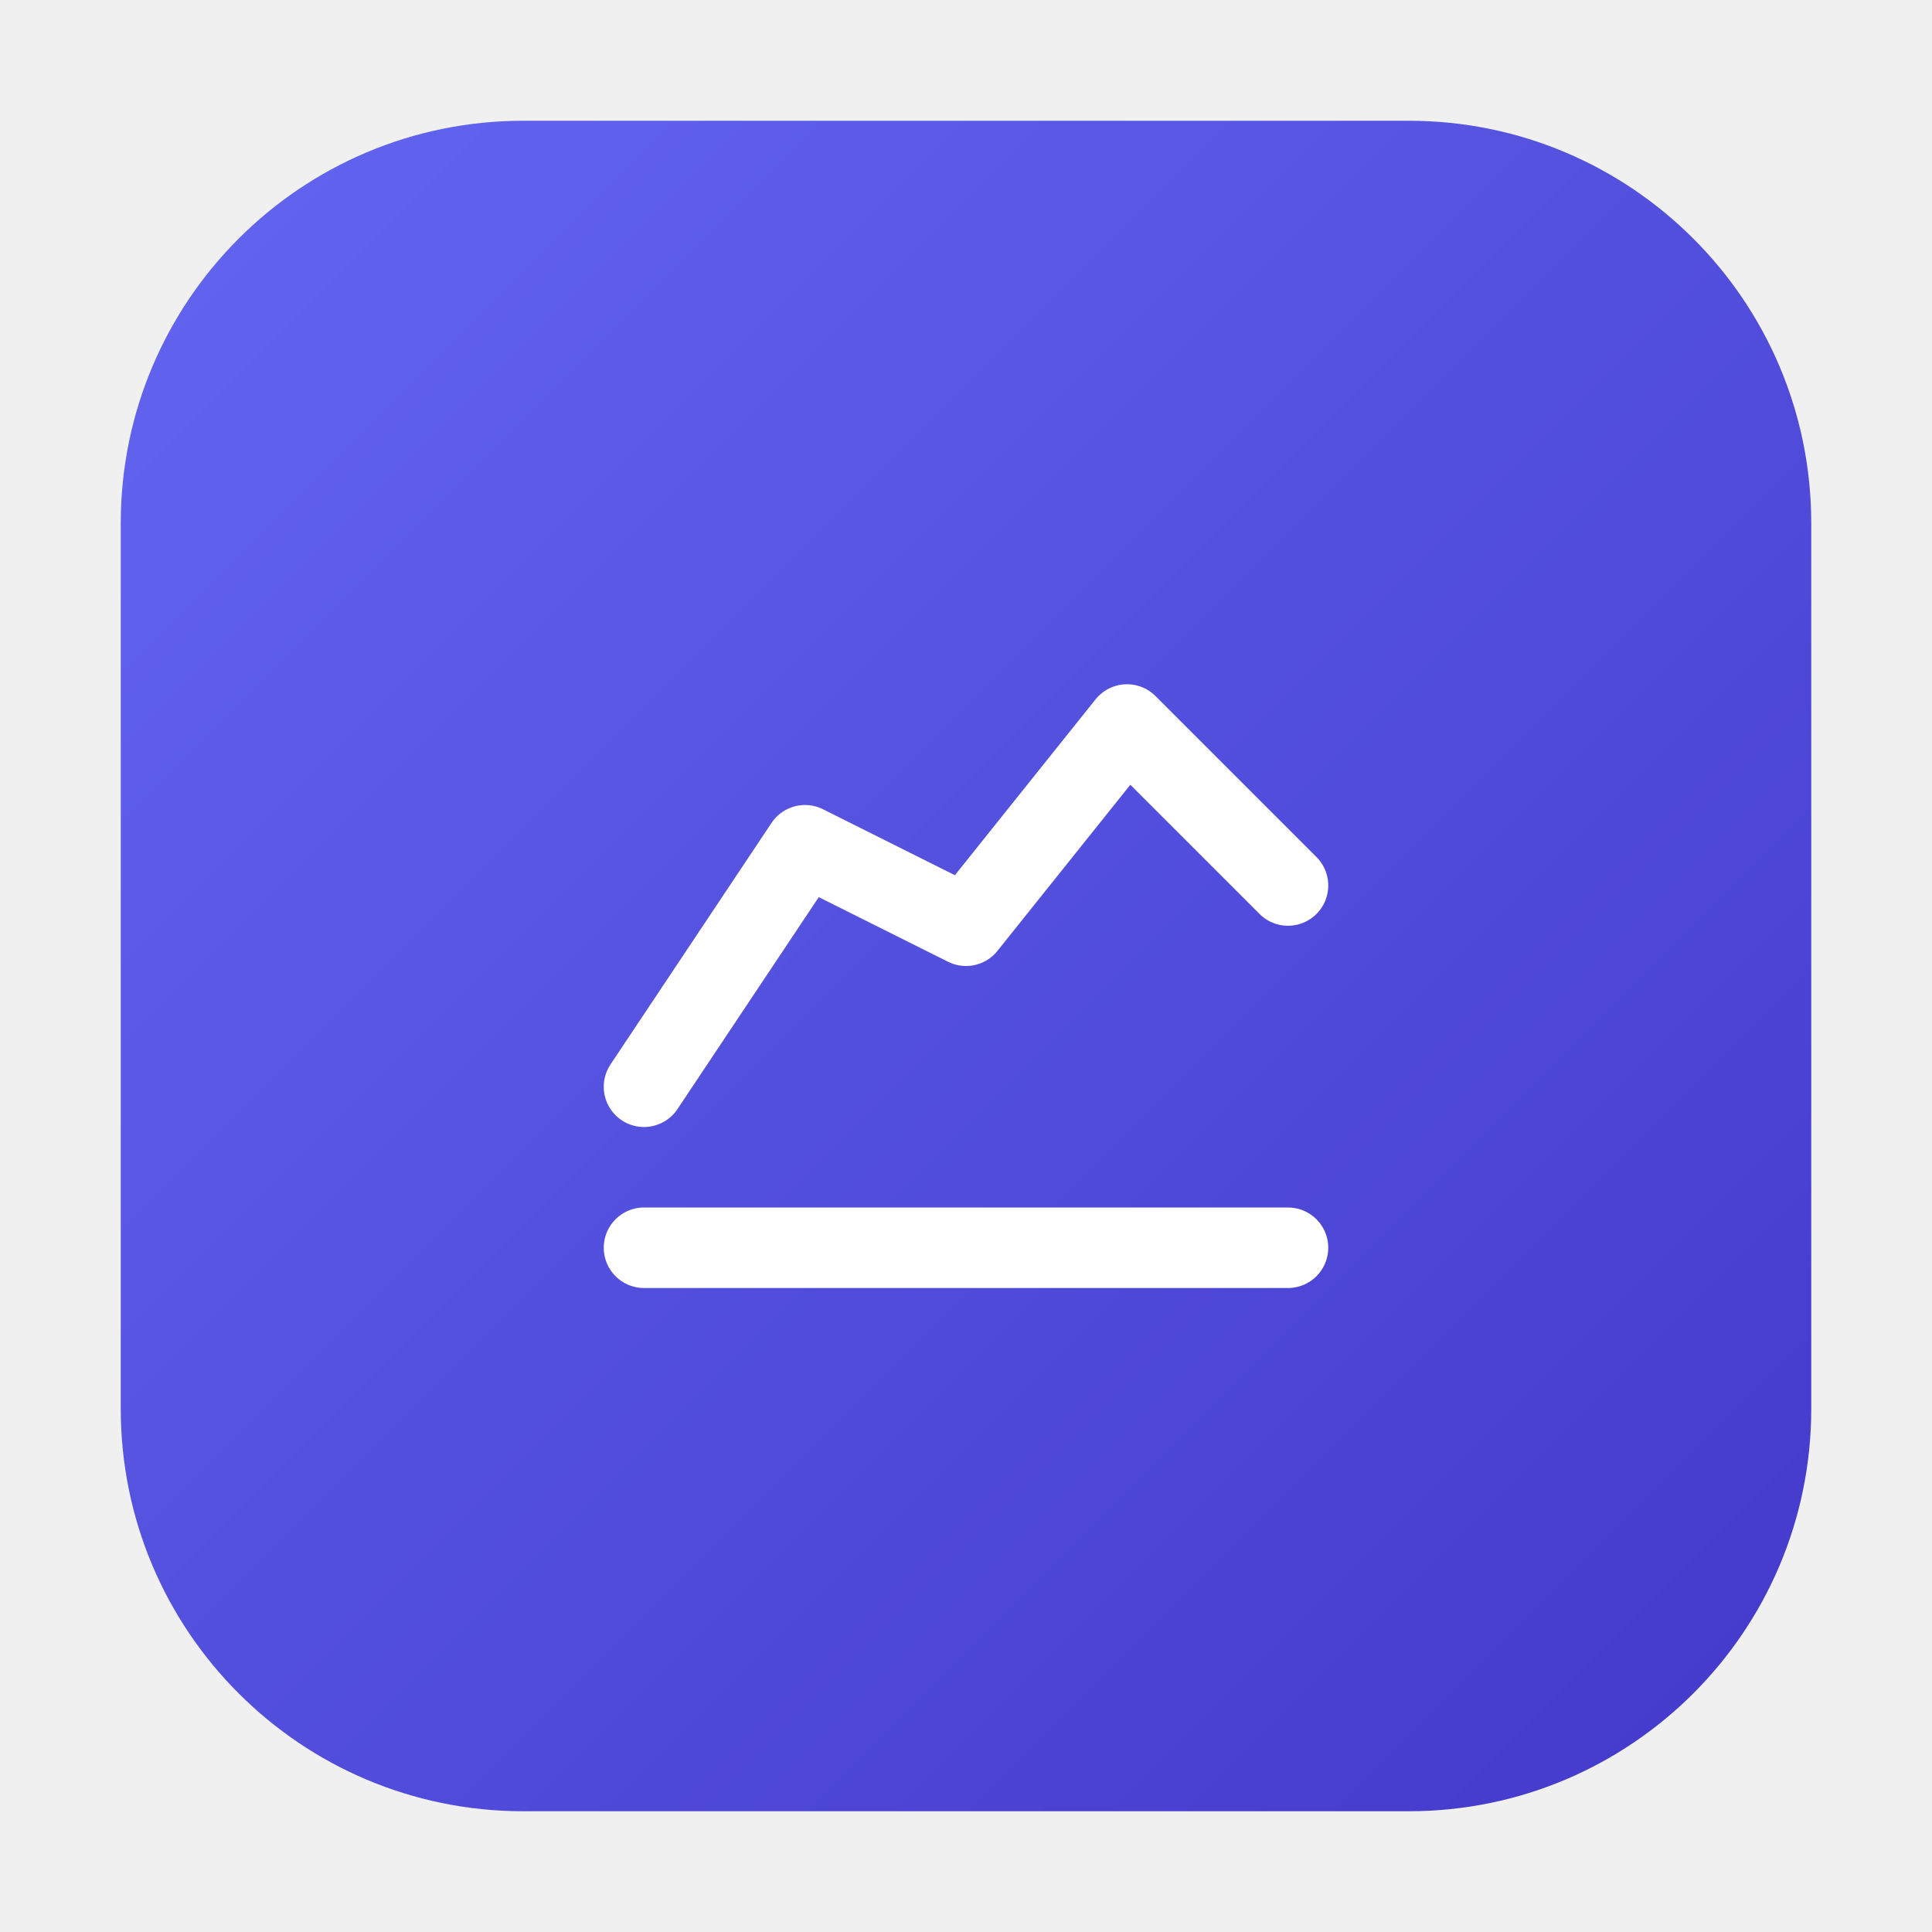
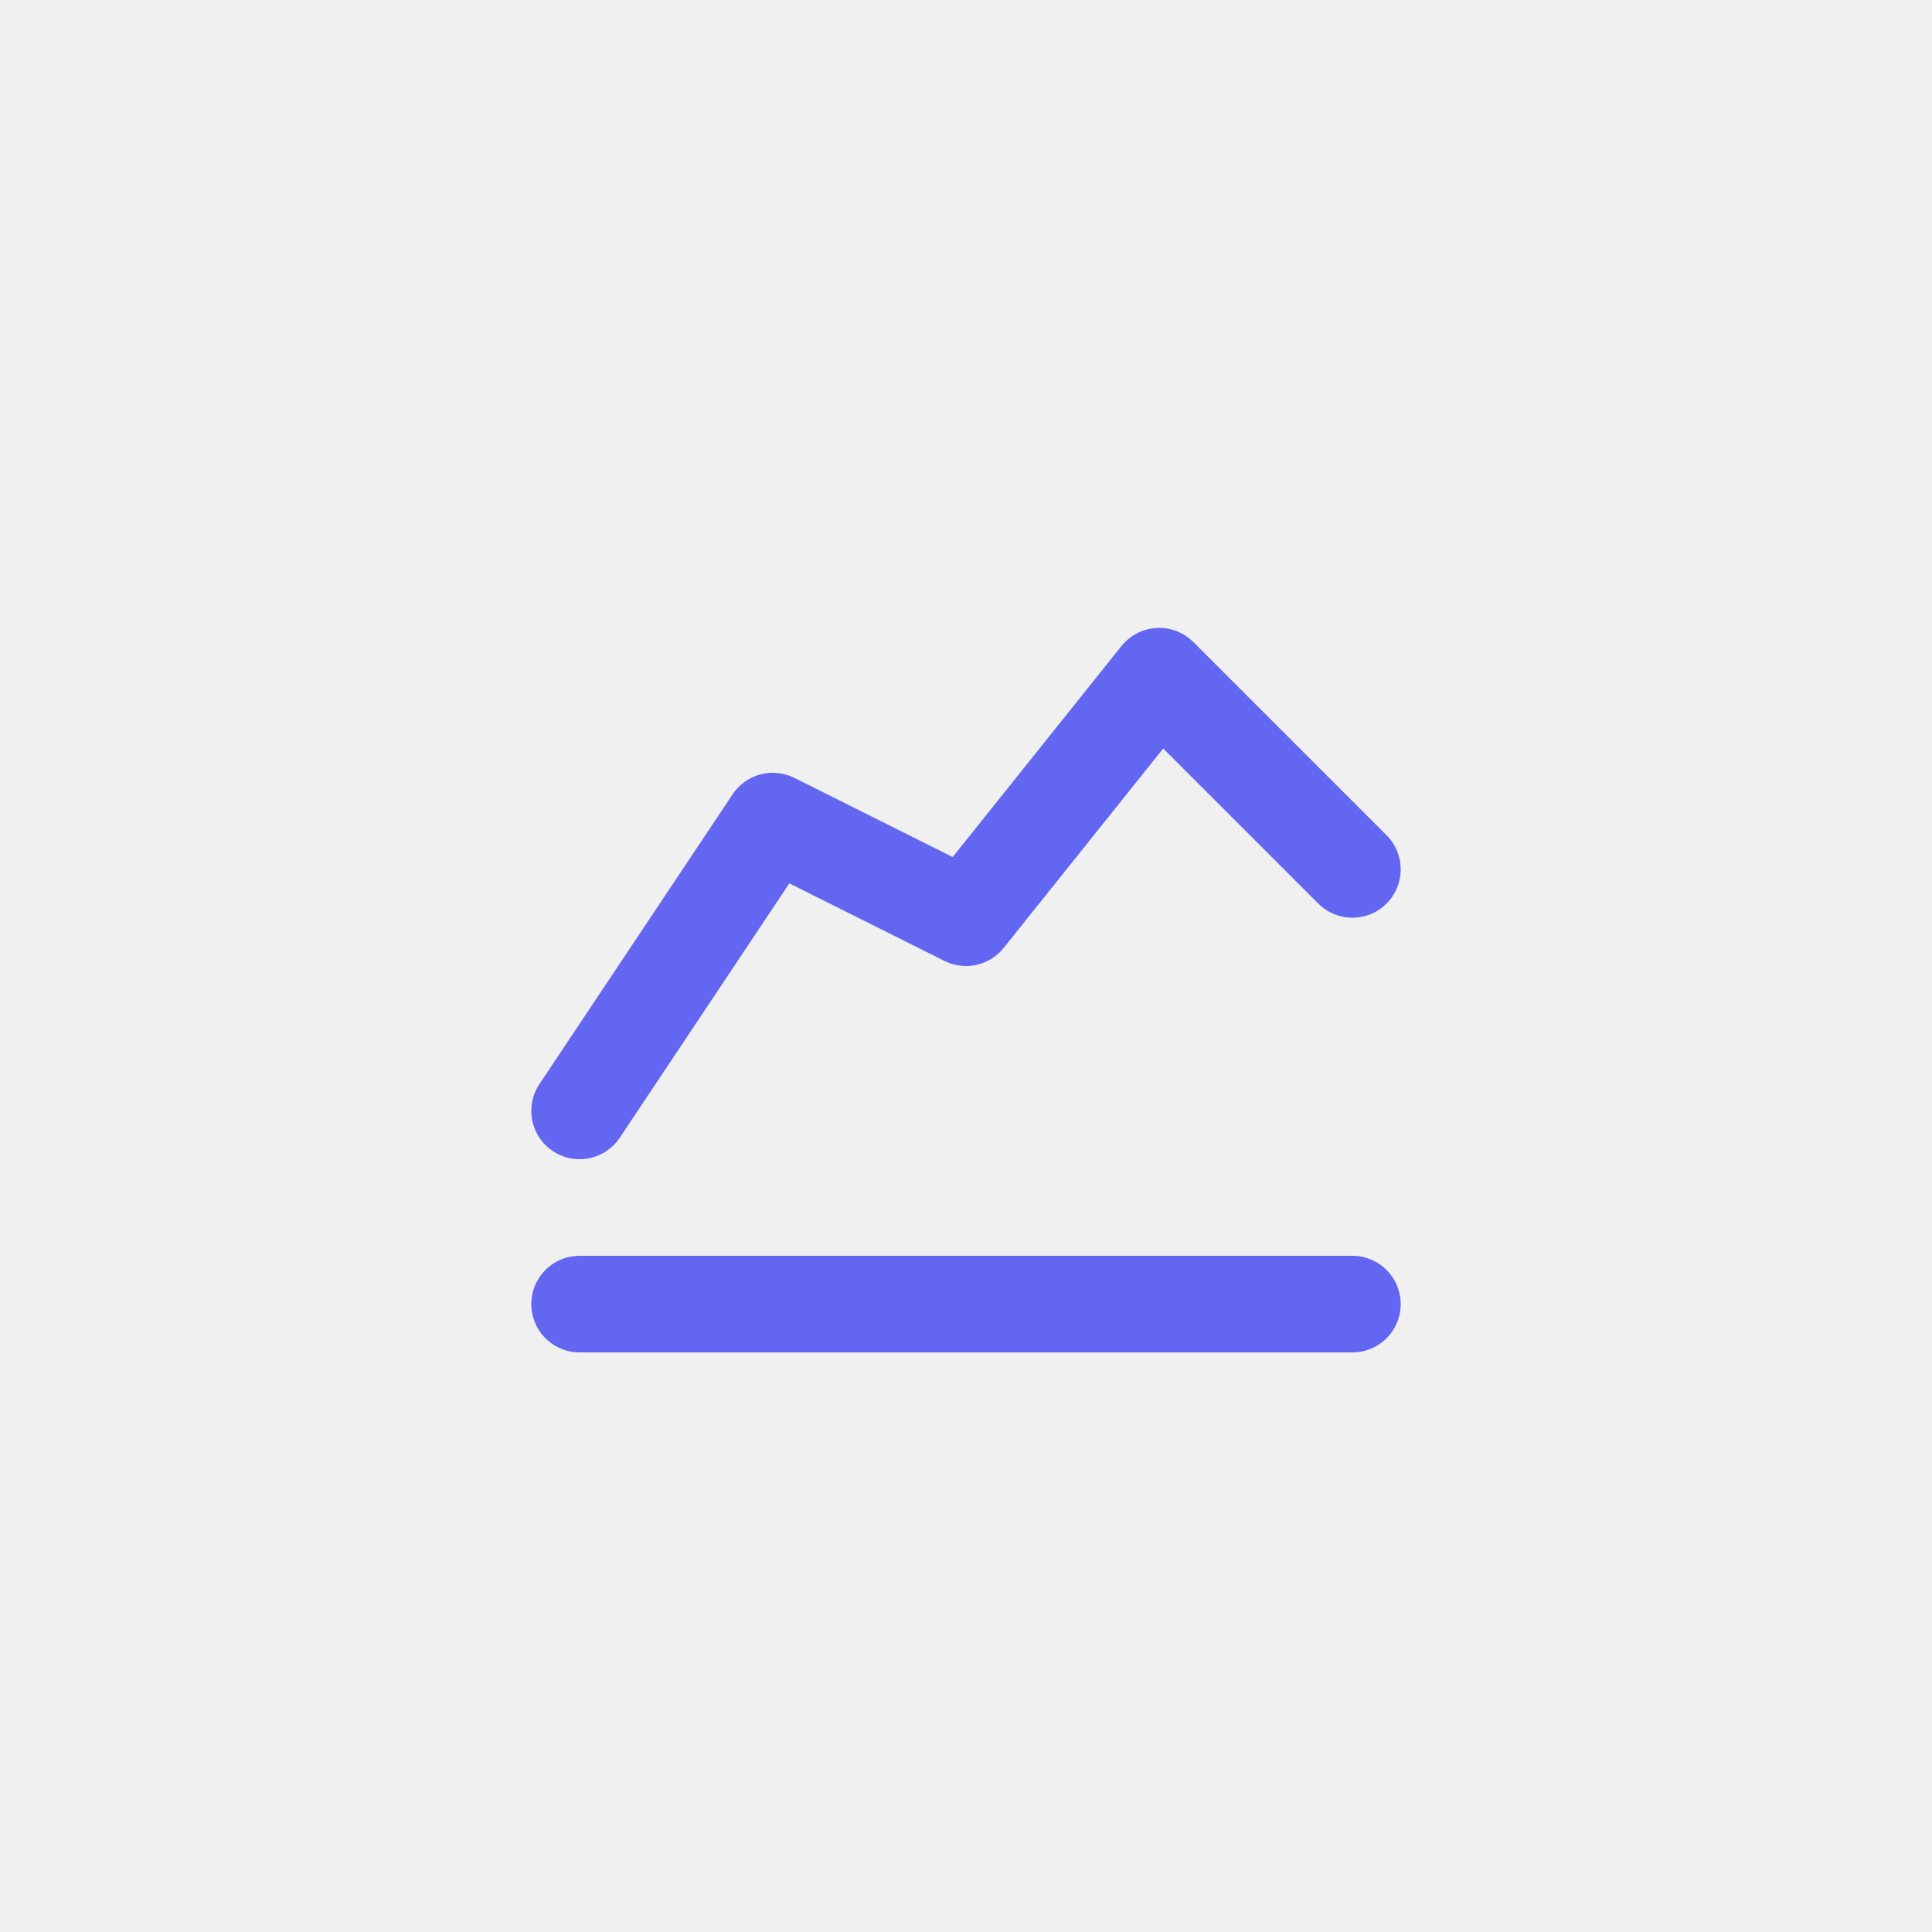
<svg xmlns="http://www.w3.org/2000/svg" viewBox="0 0 96 96">
-   <defs>
-     <linearGradient id="g" x1="0" y1="0" x2="1" y2="1">
-       <stop offset="0" stop-color="#6366f1" />
-       <stop offset="1" stop-color="#4338ca" />
-     </linearGradient>
-   </defs>
-   <rect x="6" y="6" width="84" height="84" rx="20" fill="url(#g)" />
-   <g transform="translate(24,24) scale(2)" fill="none" stroke="#fff" stroke-width="2" stroke-linecap="round" stroke-linejoin="round">
+   <g transform="translate(19.2,19.2) scale(2.4)" fill="none" stroke="#6366f1" stroke-width="2" stroke-linecap="round" stroke-linejoin="round">
    <path d="M4 19l16 0" />
    <path d="M4 15l4 -6l4 2l4 -5l4 4" />
  </g>
</svg>
